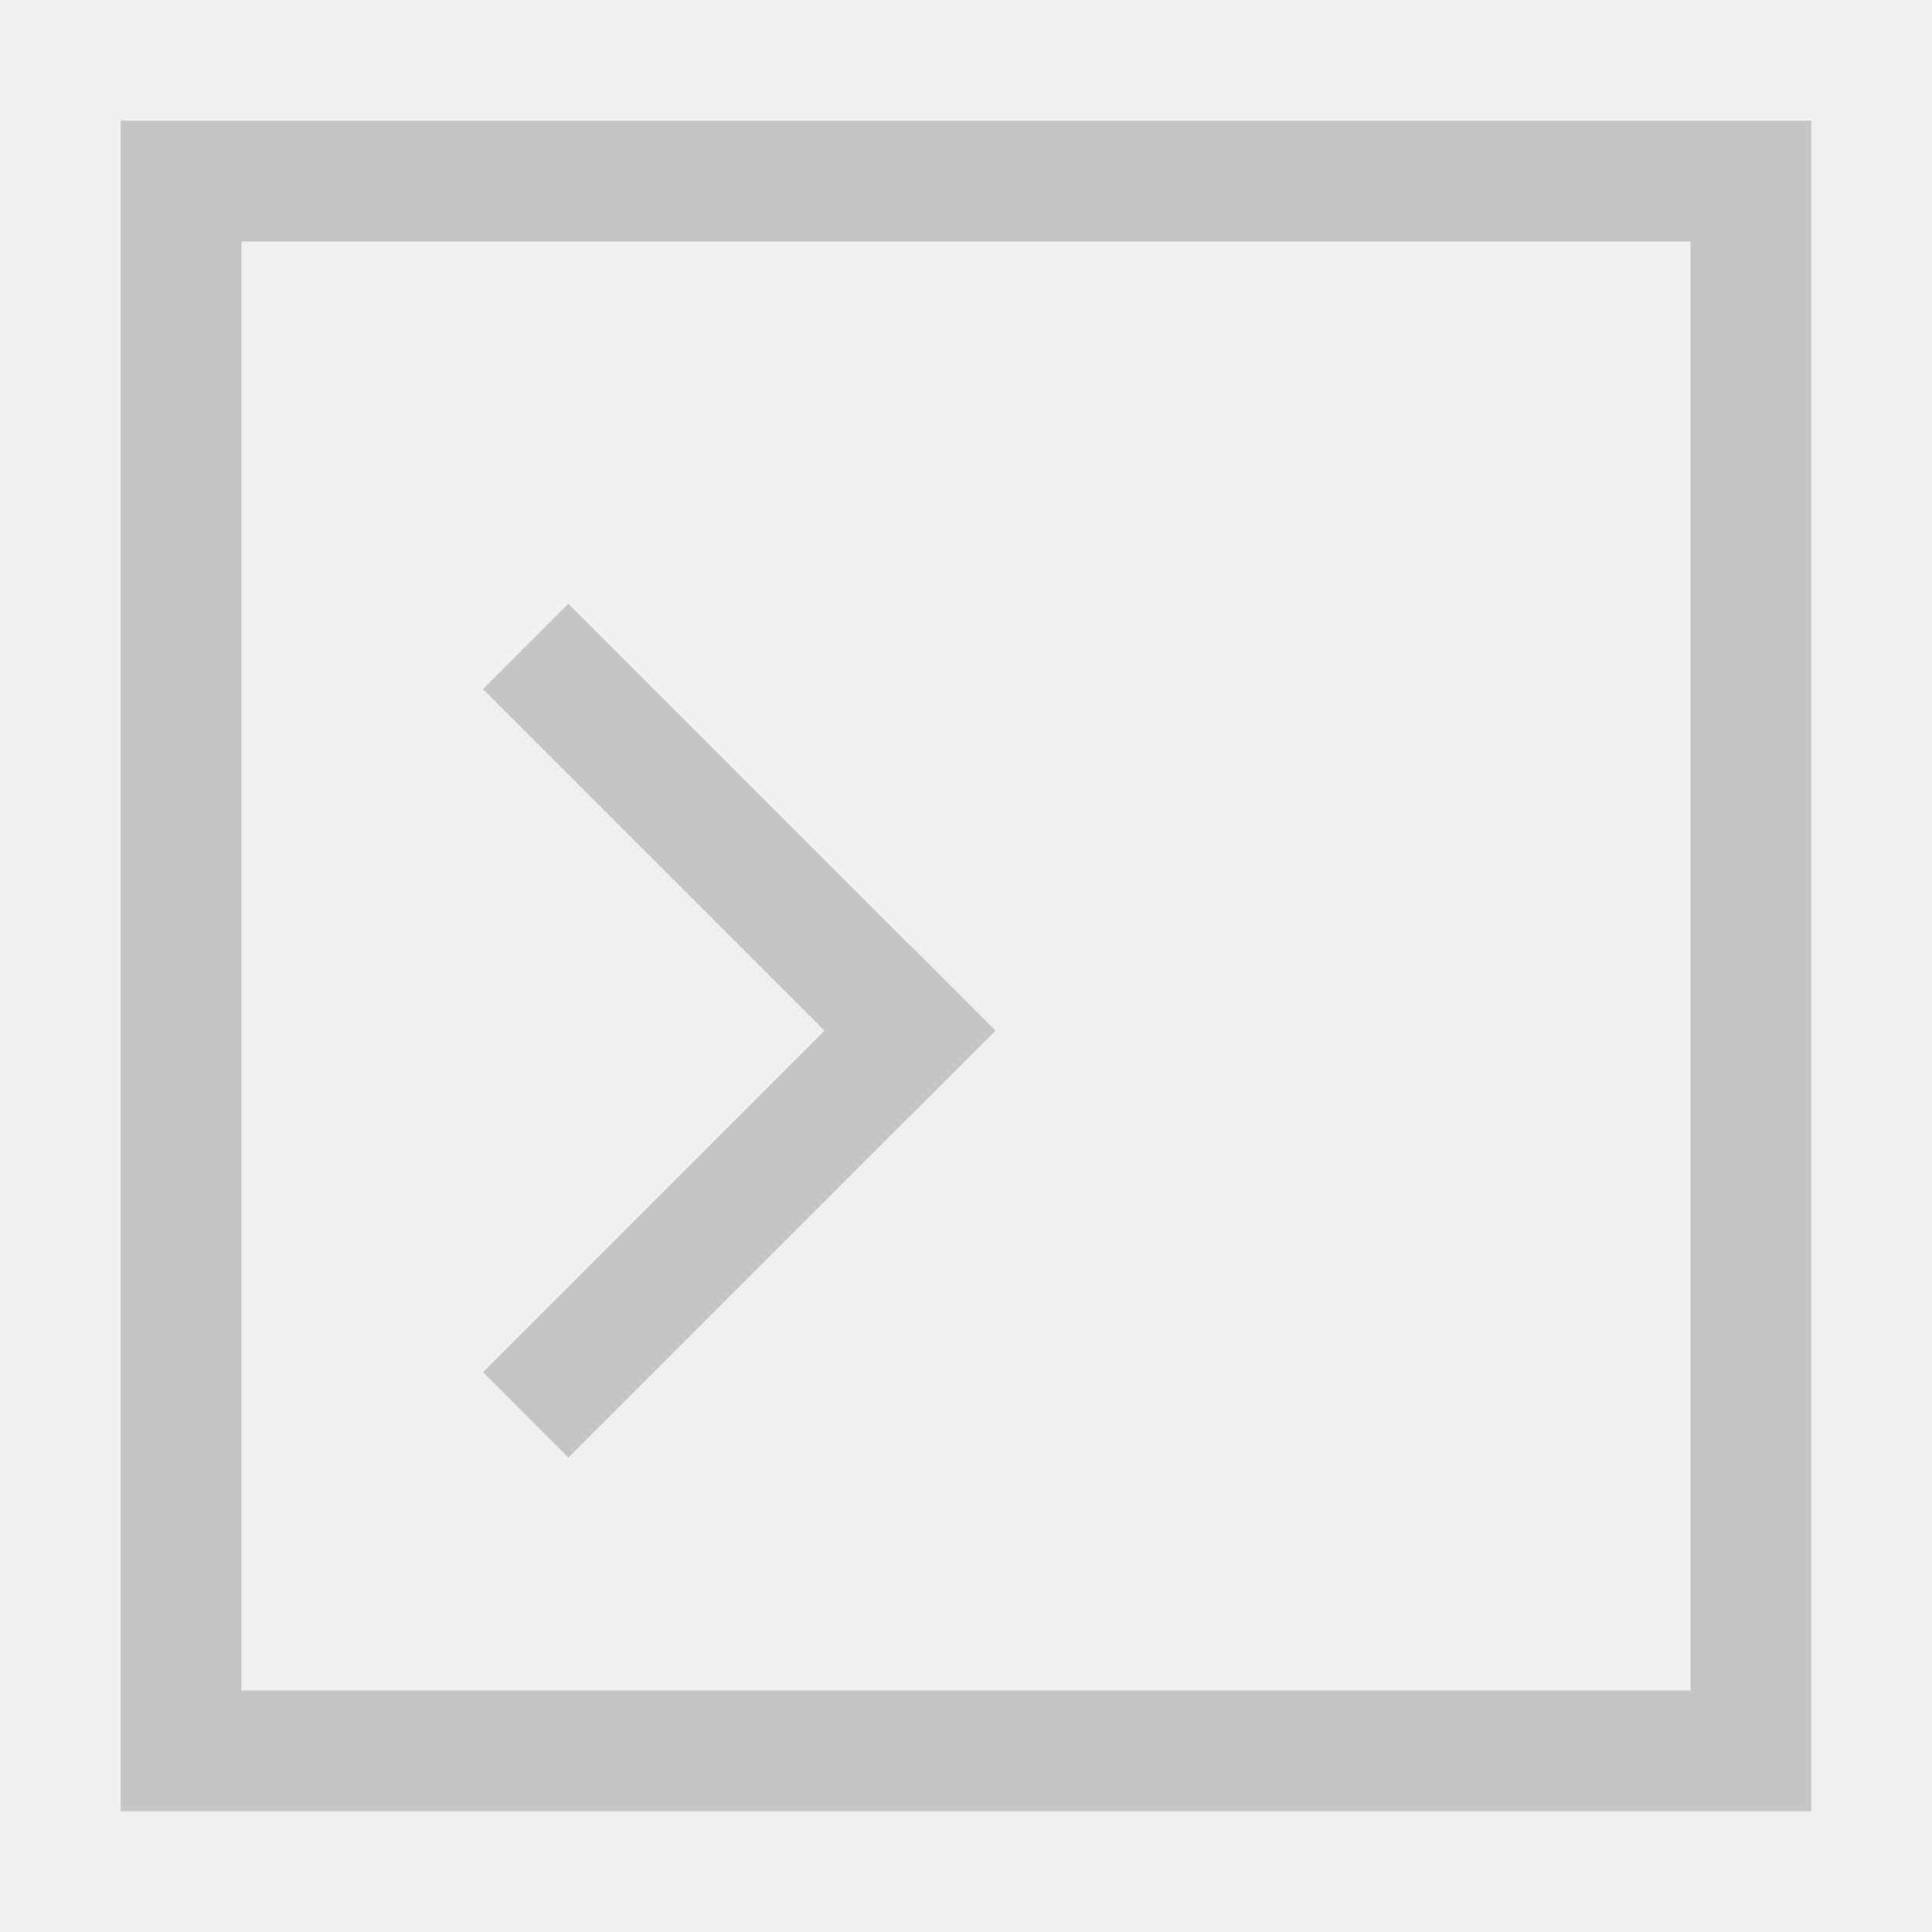
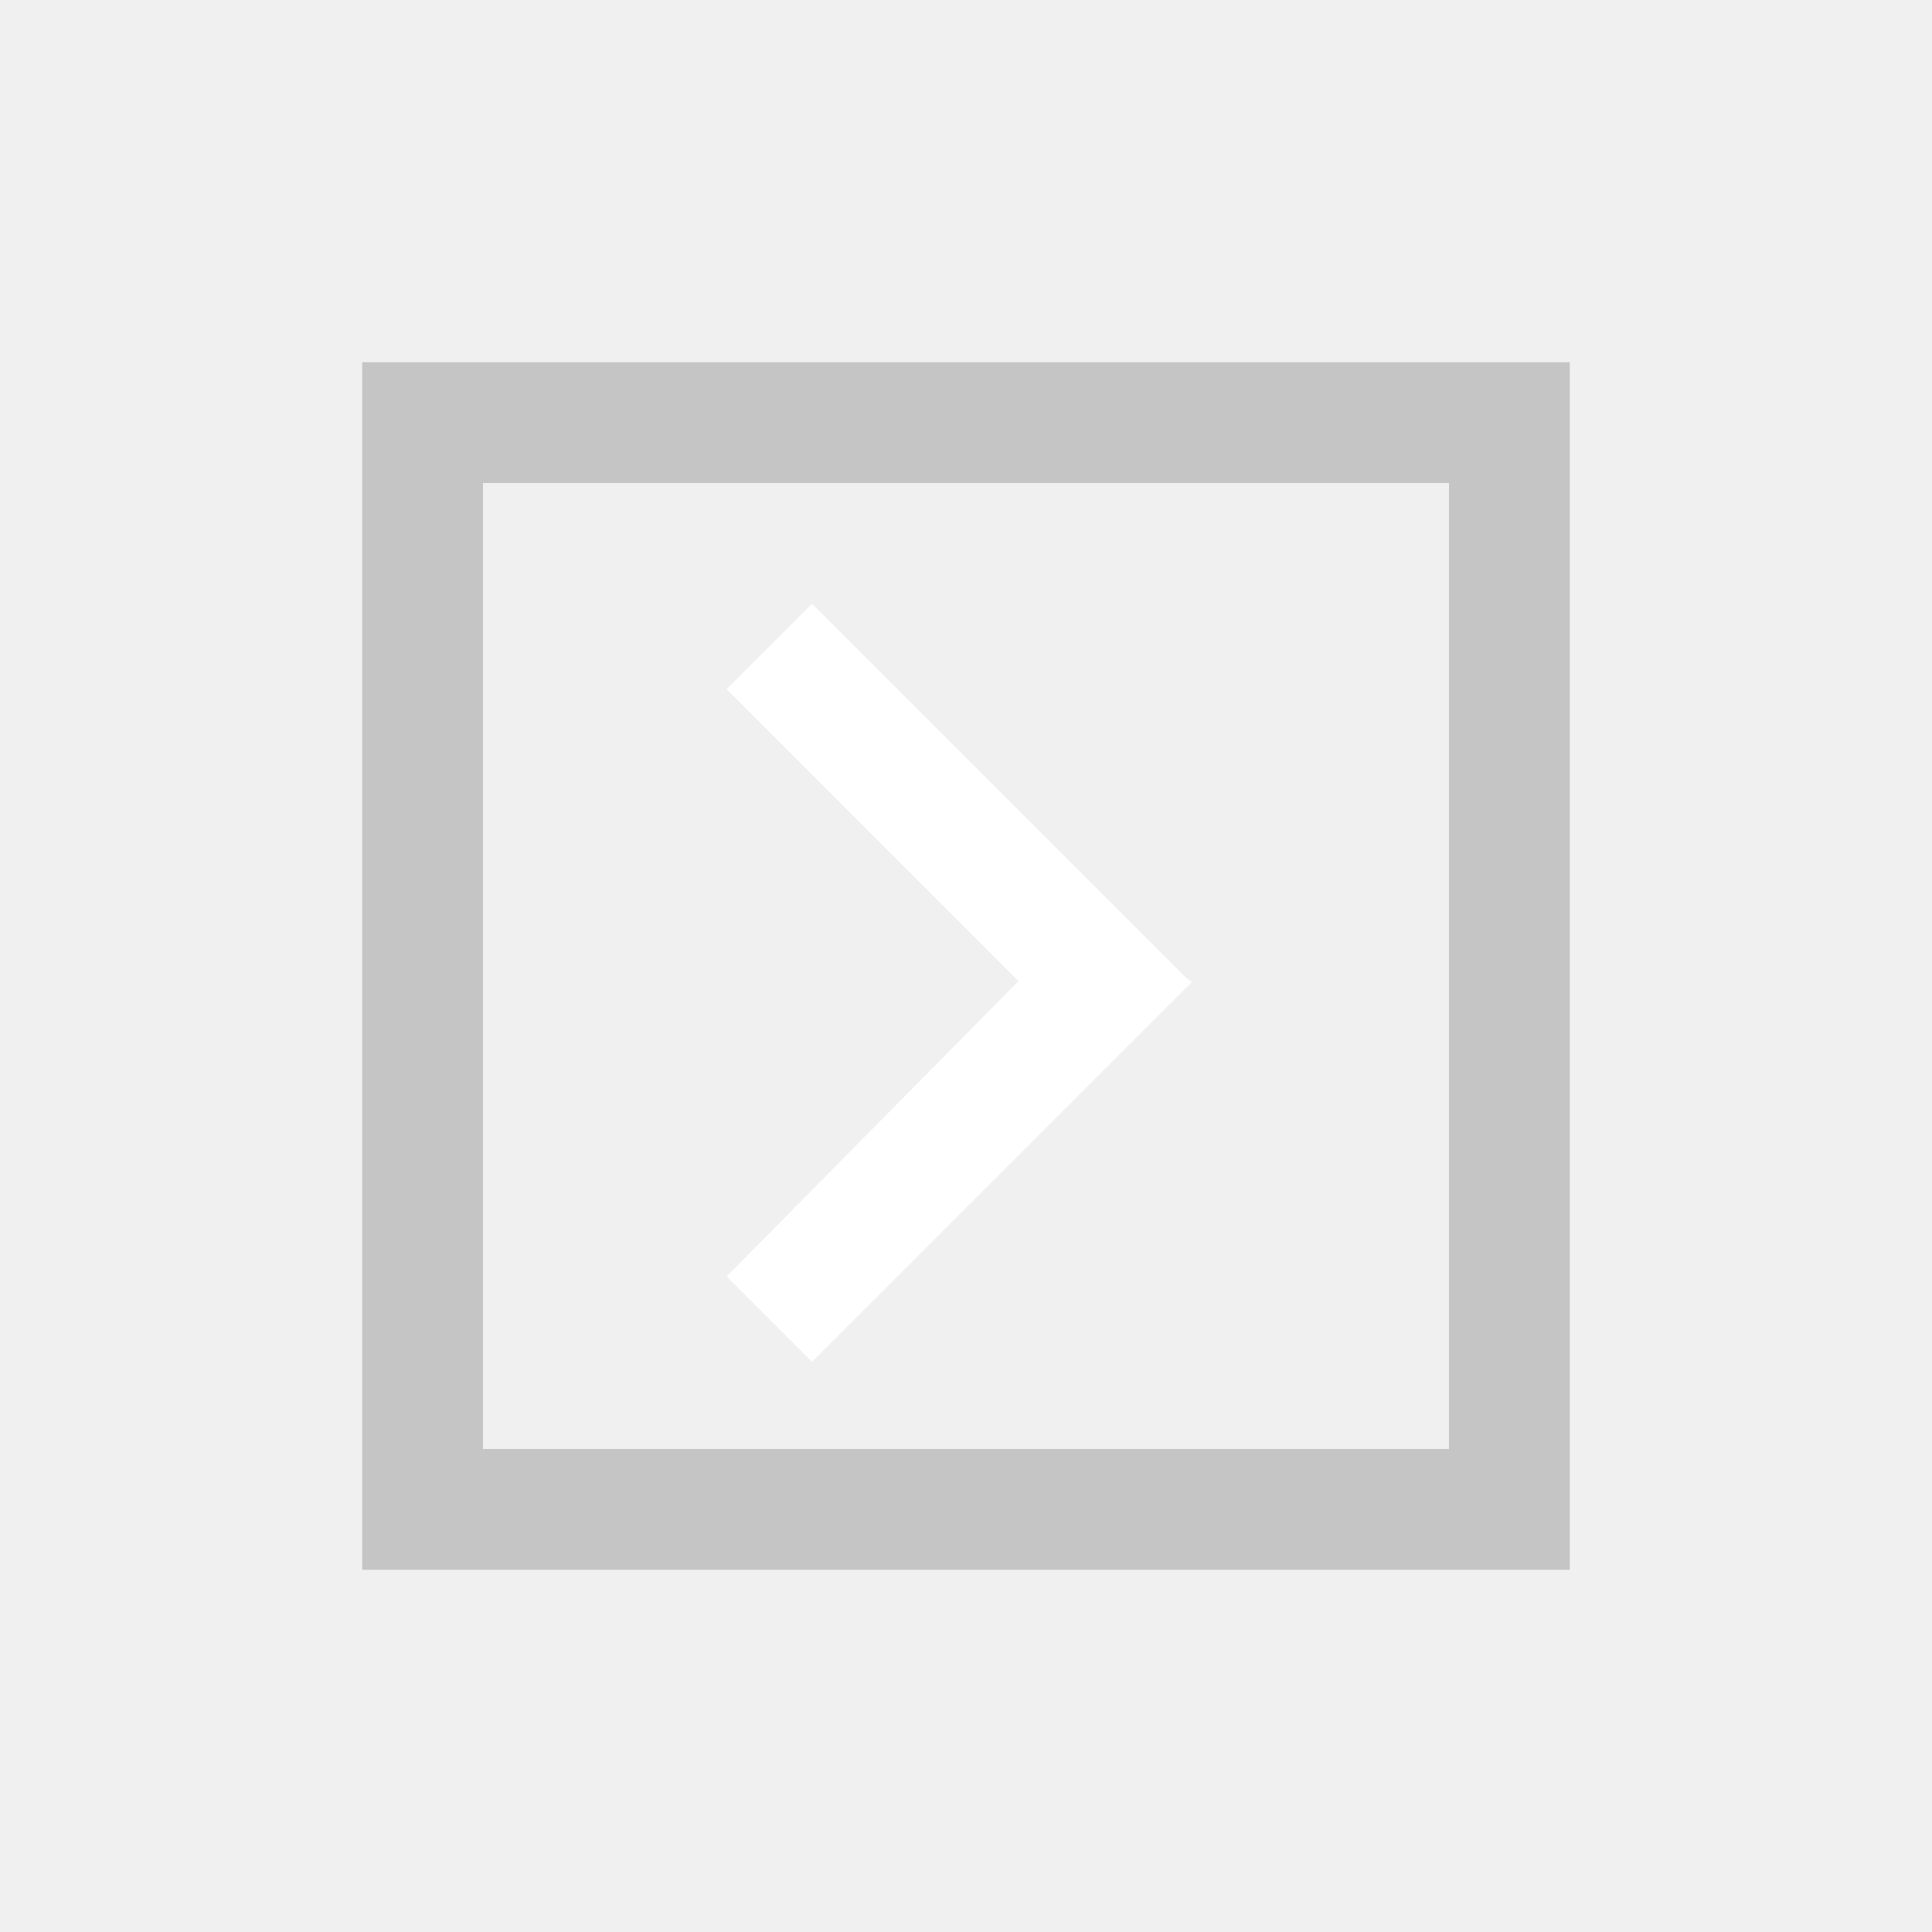
<svg xmlns="http://www.w3.org/2000/svg" width="16" height="16" viewBox="0 0 16 16" fill="none">
-   <path d="M1 1H15V15H1V1ZM2 14H14V2H2V14Z" fill="#C5C5C5" />
-   <rect x="4" y="5.707" width="1" height="5" transform="rotate(-45 4.00008 5.70709)" fill="#C5C5C5" />
-   <rect x="4.707" y="12.071" width="1" height="5" transform="rotate(-135 4.70711 12.071)" fill="#C5C5C5" />
+   <path d="M3 3H13V13H3V3ZM4 12H12V4H4V12Z" fill="#C5C5C5" />
+   <path fill-rule="evenodd" clip-rule="evenodd" d="M6.725 5L6.018 5.707L8.435 8.125L6.018 10.571L6.725 11.278L9.871 8.132L9.824 8.099L6.725 5Z" fill="white" />
</svg>
